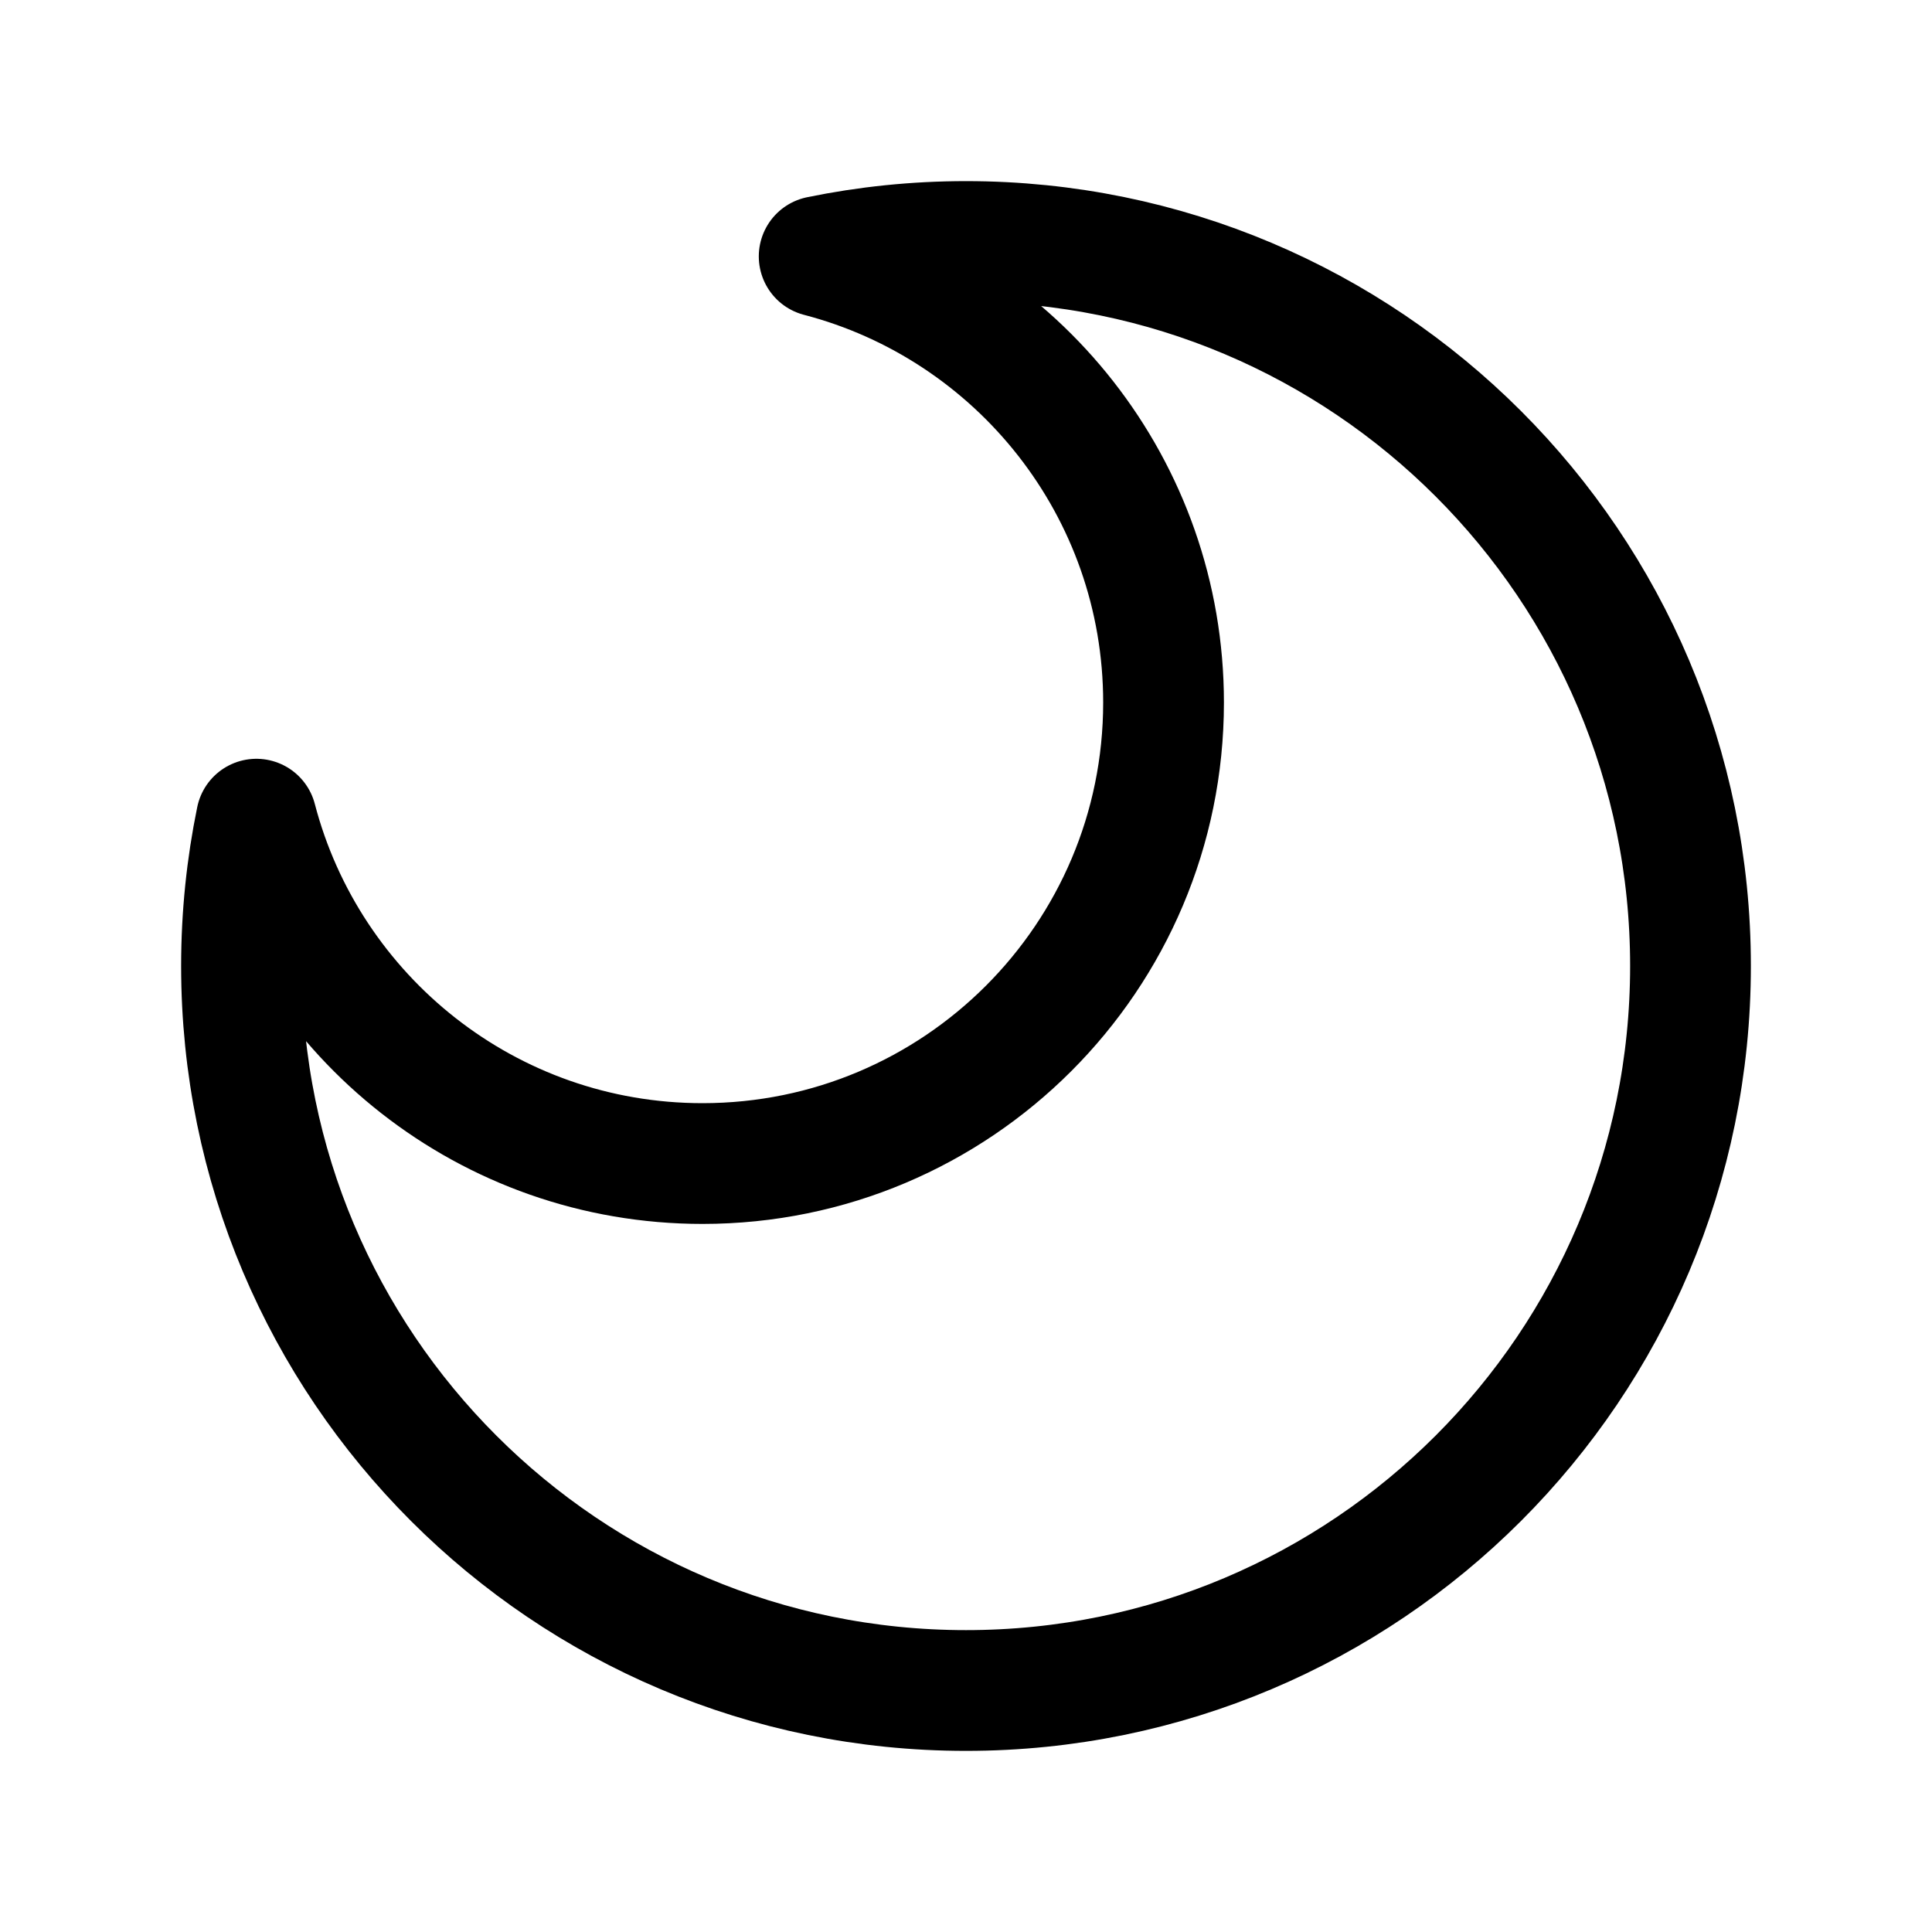
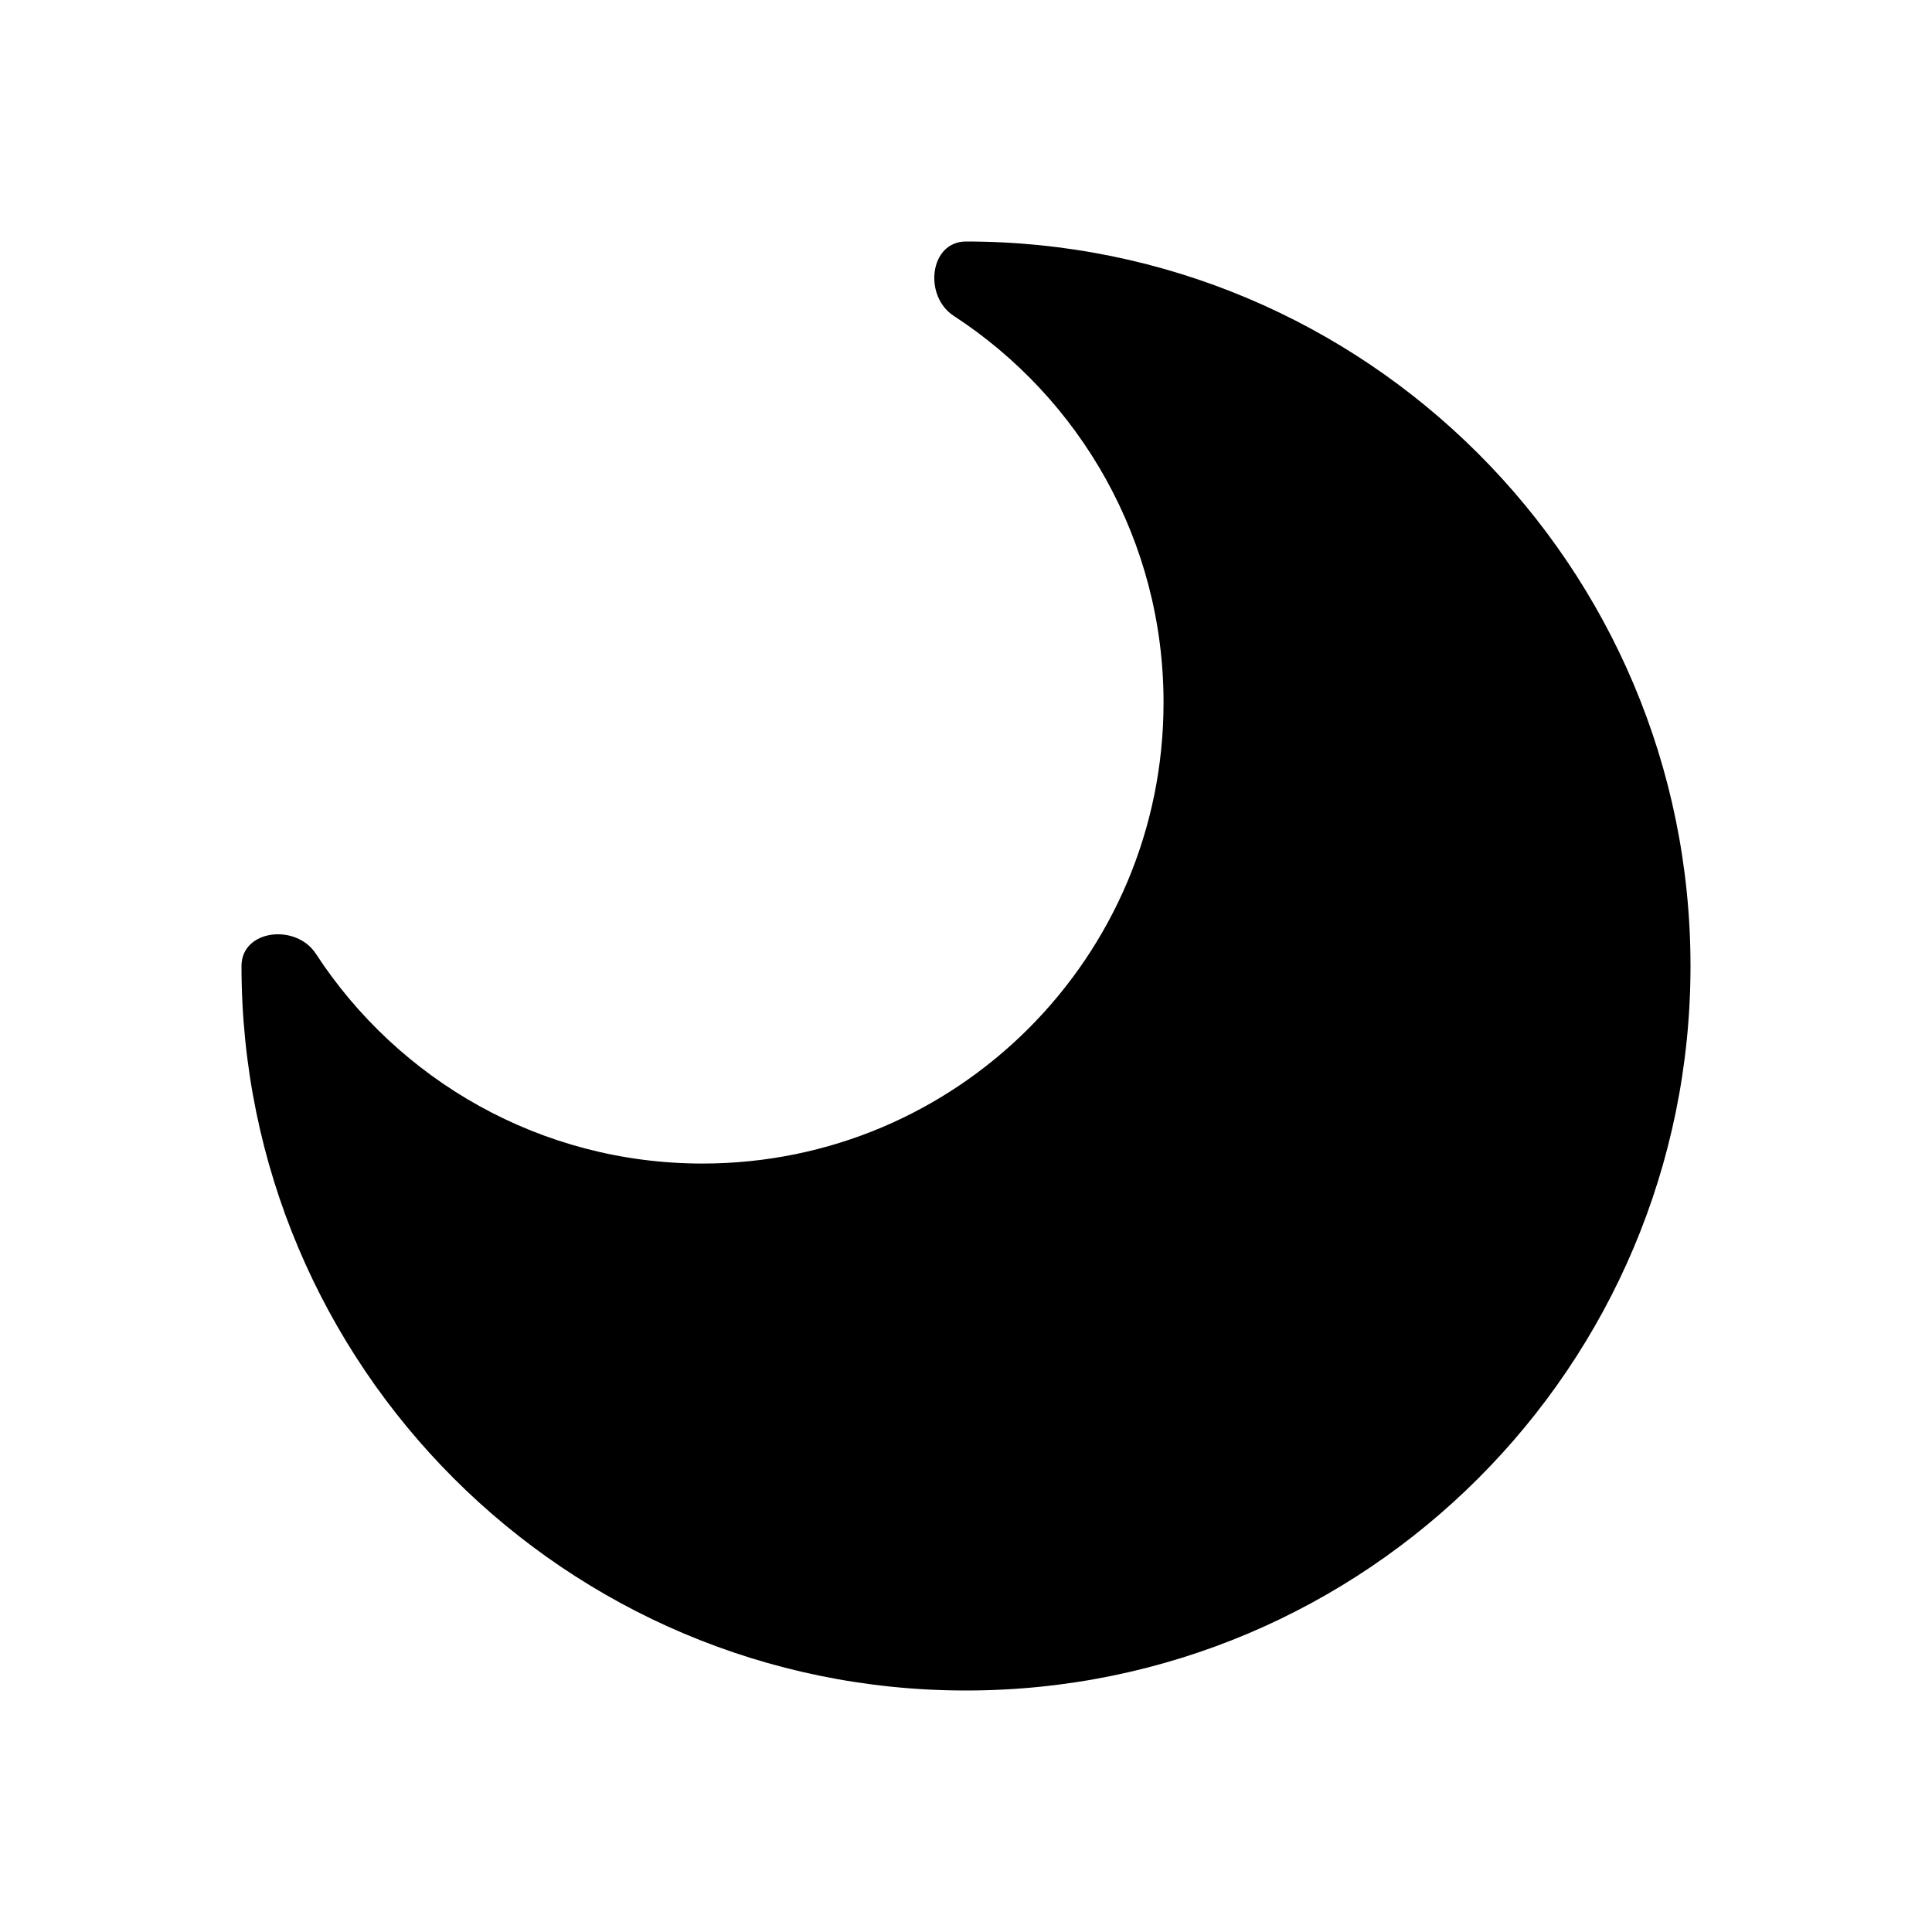
<svg xmlns="http://www.w3.org/2000/svg" width="24" height="24" viewBox="0 0 24 24" fill="none">
-   <path d="M10.176 3.185C12.638 3.827 14.454 6.065 14.454 8.727C14.454 11.89 11.89 14.454 8.727 14.454C6.065 14.454 3.827 12.638 3.185 10.176C3.064 10.765 3 11.375 3 12C3 16.971 7.029 21 12 21C16.971 21 21 16.971 21 12C21 7.029 16.971 3 12 3C11.375 3 10.765 3.064 10.176 3.185Z" stroke="black" stroke-width="1.5" stroke-linejoin="round" />
+   <path d="M12 3C11.547 3 11.469 3.677 11.848 3.924C13.417 4.946 14.454 6.716 14.454 8.727C14.454 11.89 11.89 14.454 8.727 14.454C6.716 14.454 4.946 13.417 3.924 11.848C3.677 11.469 3 11.547 3 12C3 16.971 7.029 21 12 21C16.971 21 21 16.971 21 12C21 7.029 16.971 3 12 3Z" fill="black" />
</svg>
